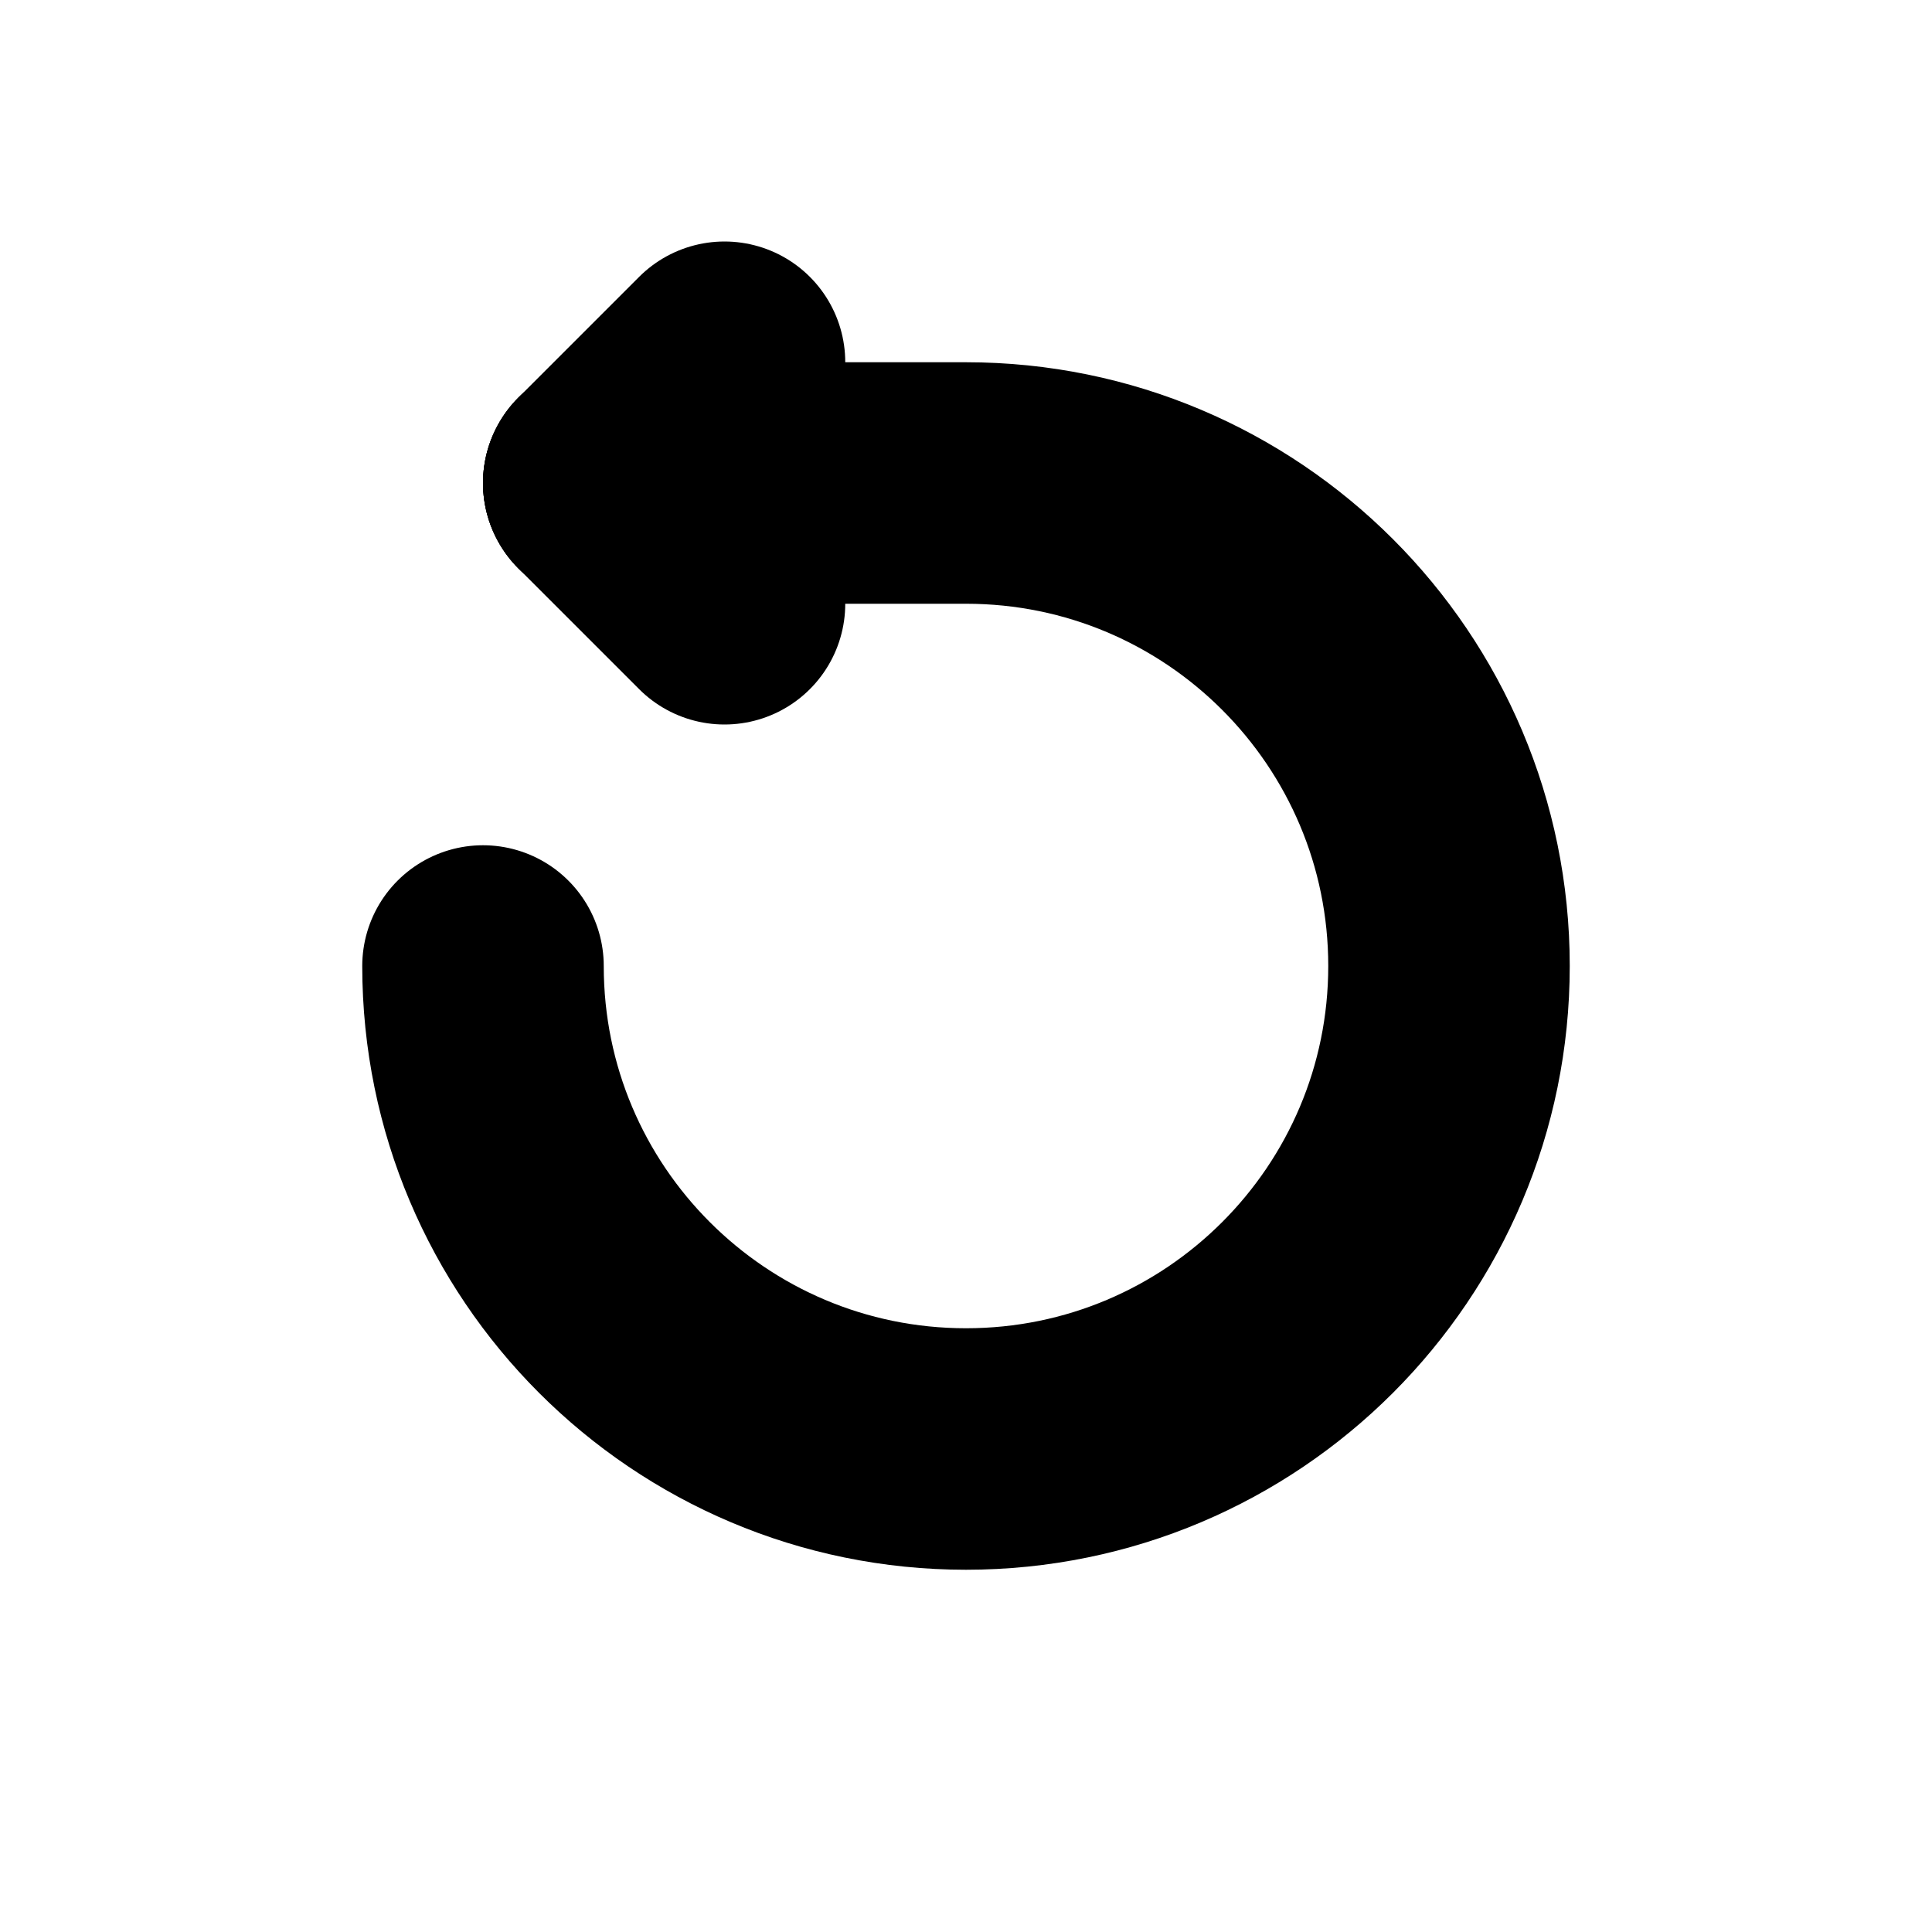
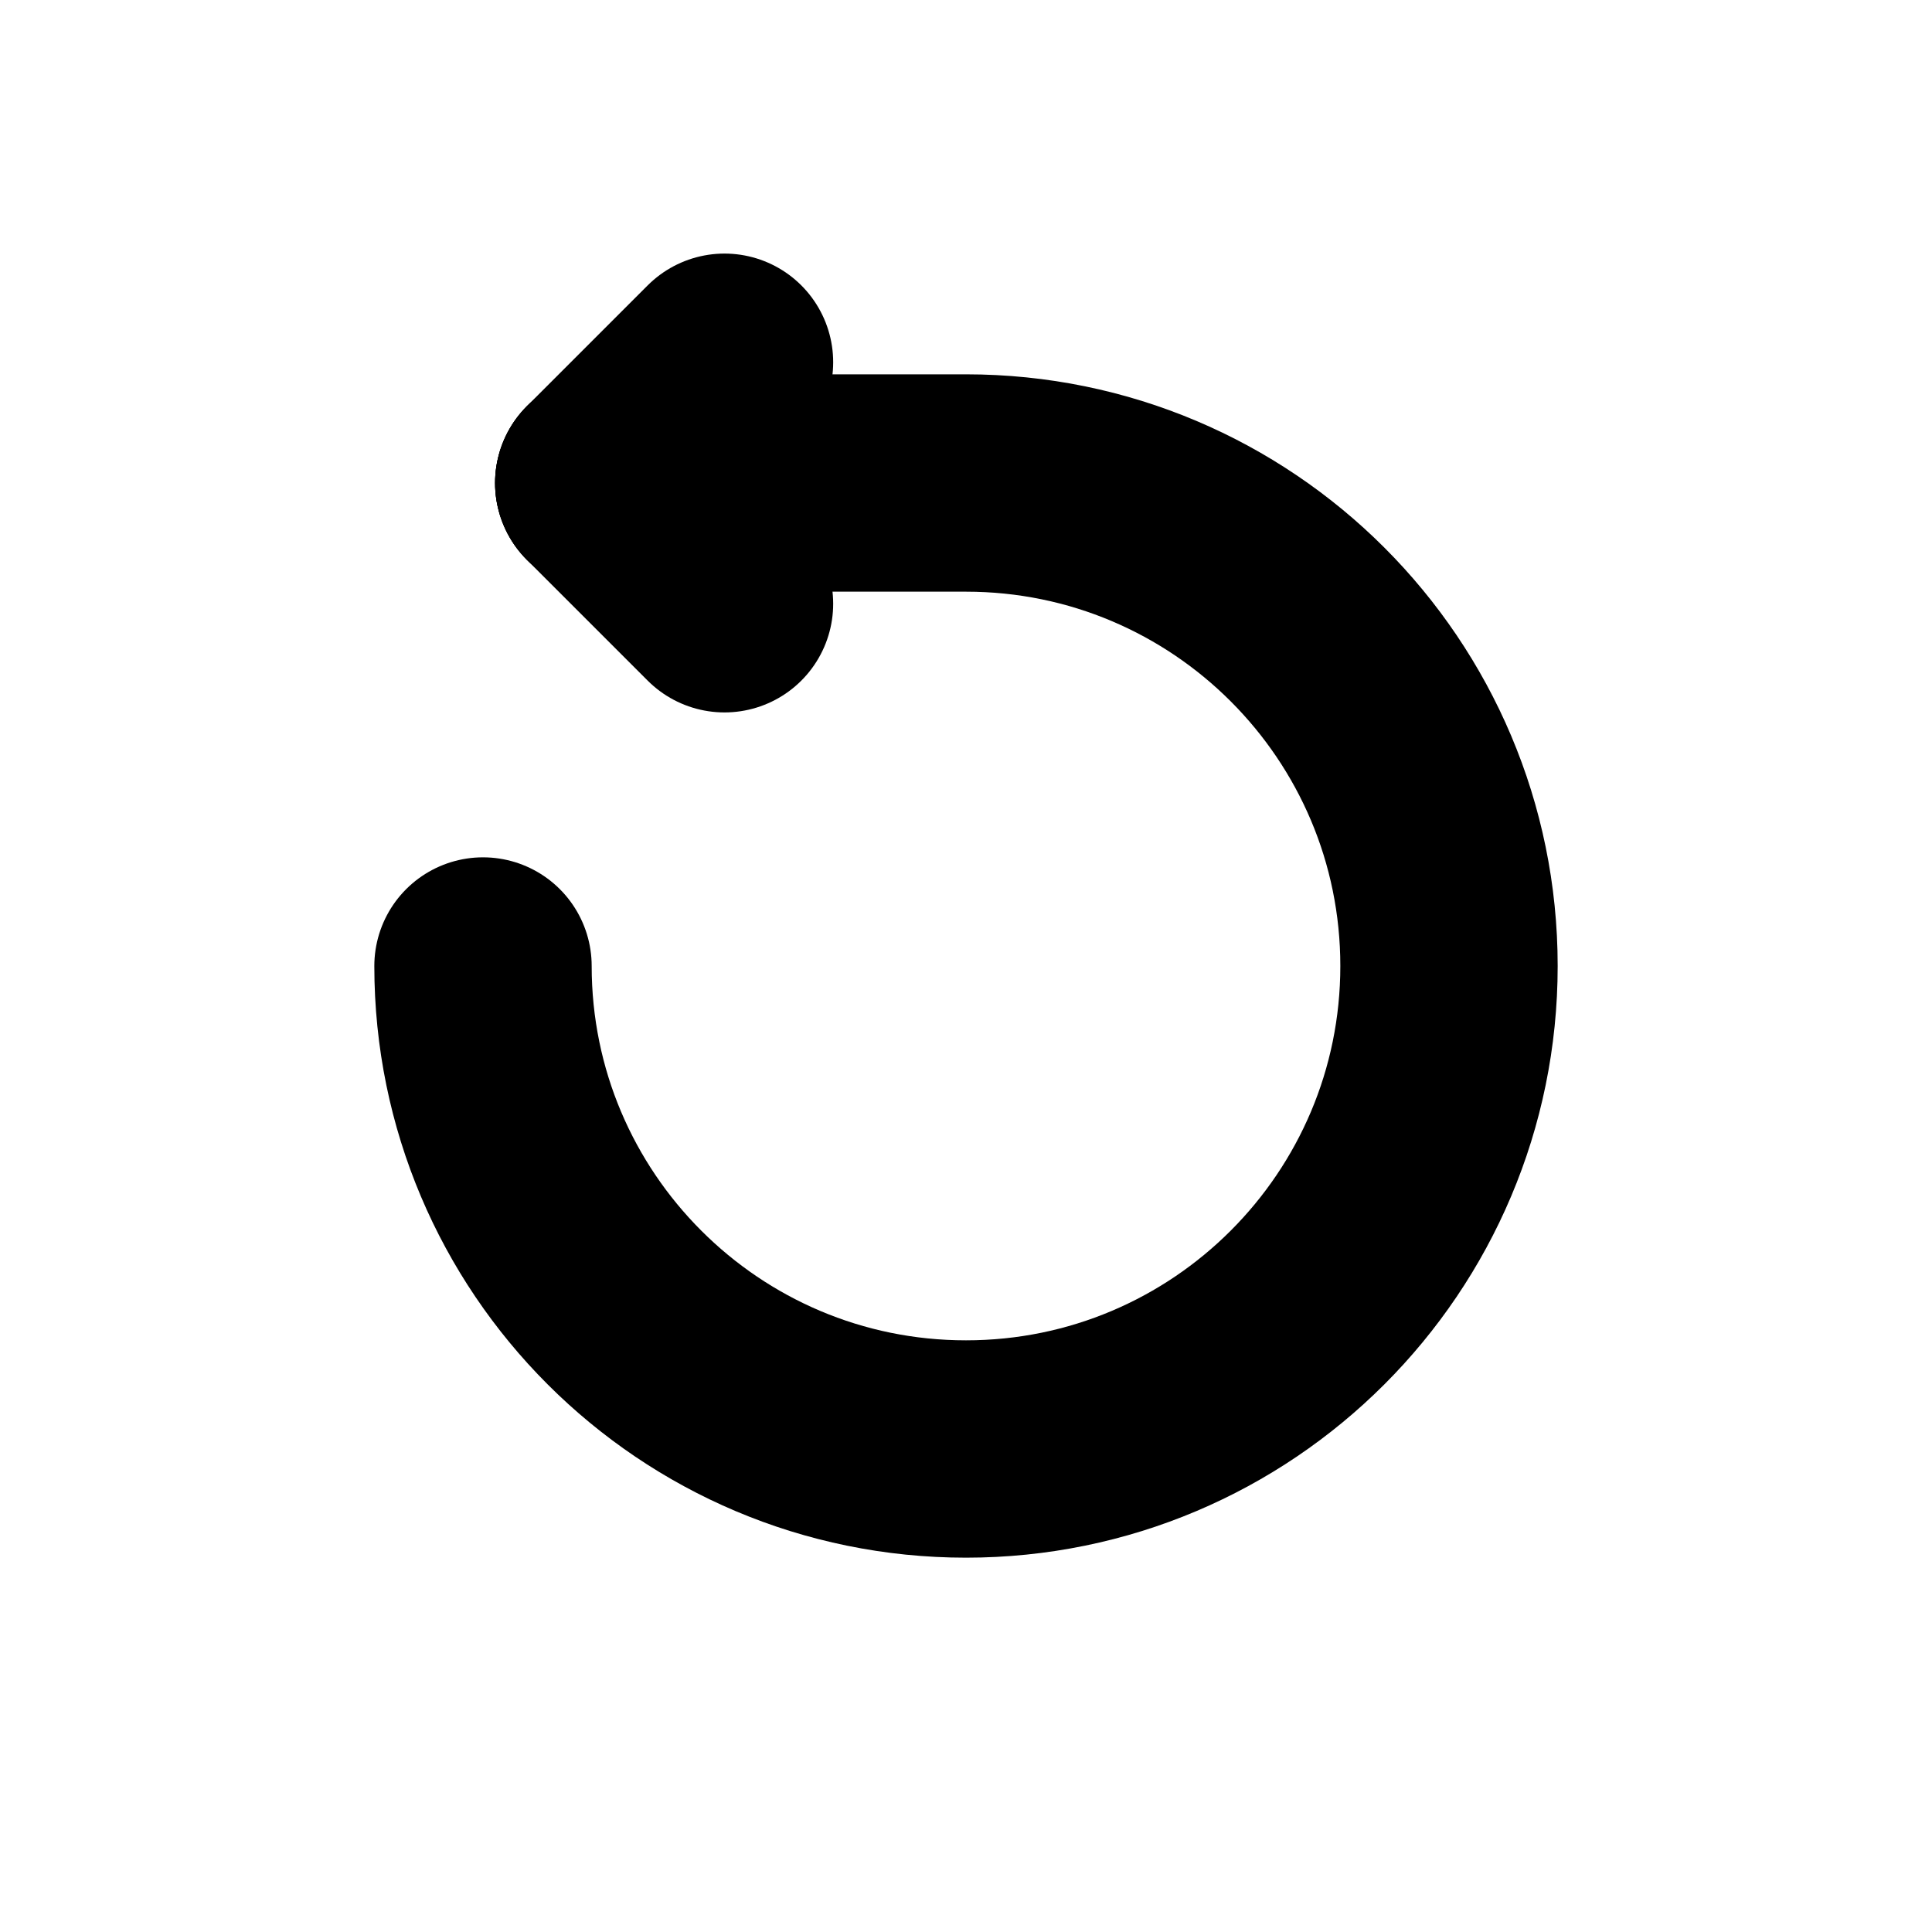
<svg xmlns="http://www.w3.org/2000/svg" width="32" height="32" viewBox="0 0 32 32" fill="none">
-   <path d="M8 16C8 20.418 11.582 24 16 24C20.418 24 24 20.418 24 16C24 11.582 20.418 8 16 8H10" stroke="black" stroke-width="4" stroke-linecap="round" />
-   <path d="M10 8L12 6" stroke="black" stroke-width="4" stroke-linecap="round" stroke-linejoin="round" />
-   <path d="M10 8L12 10" stroke="black" stroke-width="4" stroke-linecap="round" stroke-linejoin="round" />
+   <path d="M8 16C8 20.418 11.582 24 16 24C20.418 24 24 20.418 24 16C24 11.582 20.418 8 16 8H10" stroke="black" stroke-width="3.6" stroke-linecap="round" />
+   <path d="M10 8L12 6" stroke="black" stroke-width="3.6" stroke-linecap="round" stroke-linejoin="round" />
+   <path d="M10 8L12 10" stroke="black" stroke-width="3.6" stroke-linecap="round" stroke-linejoin="round" />
</svg>
